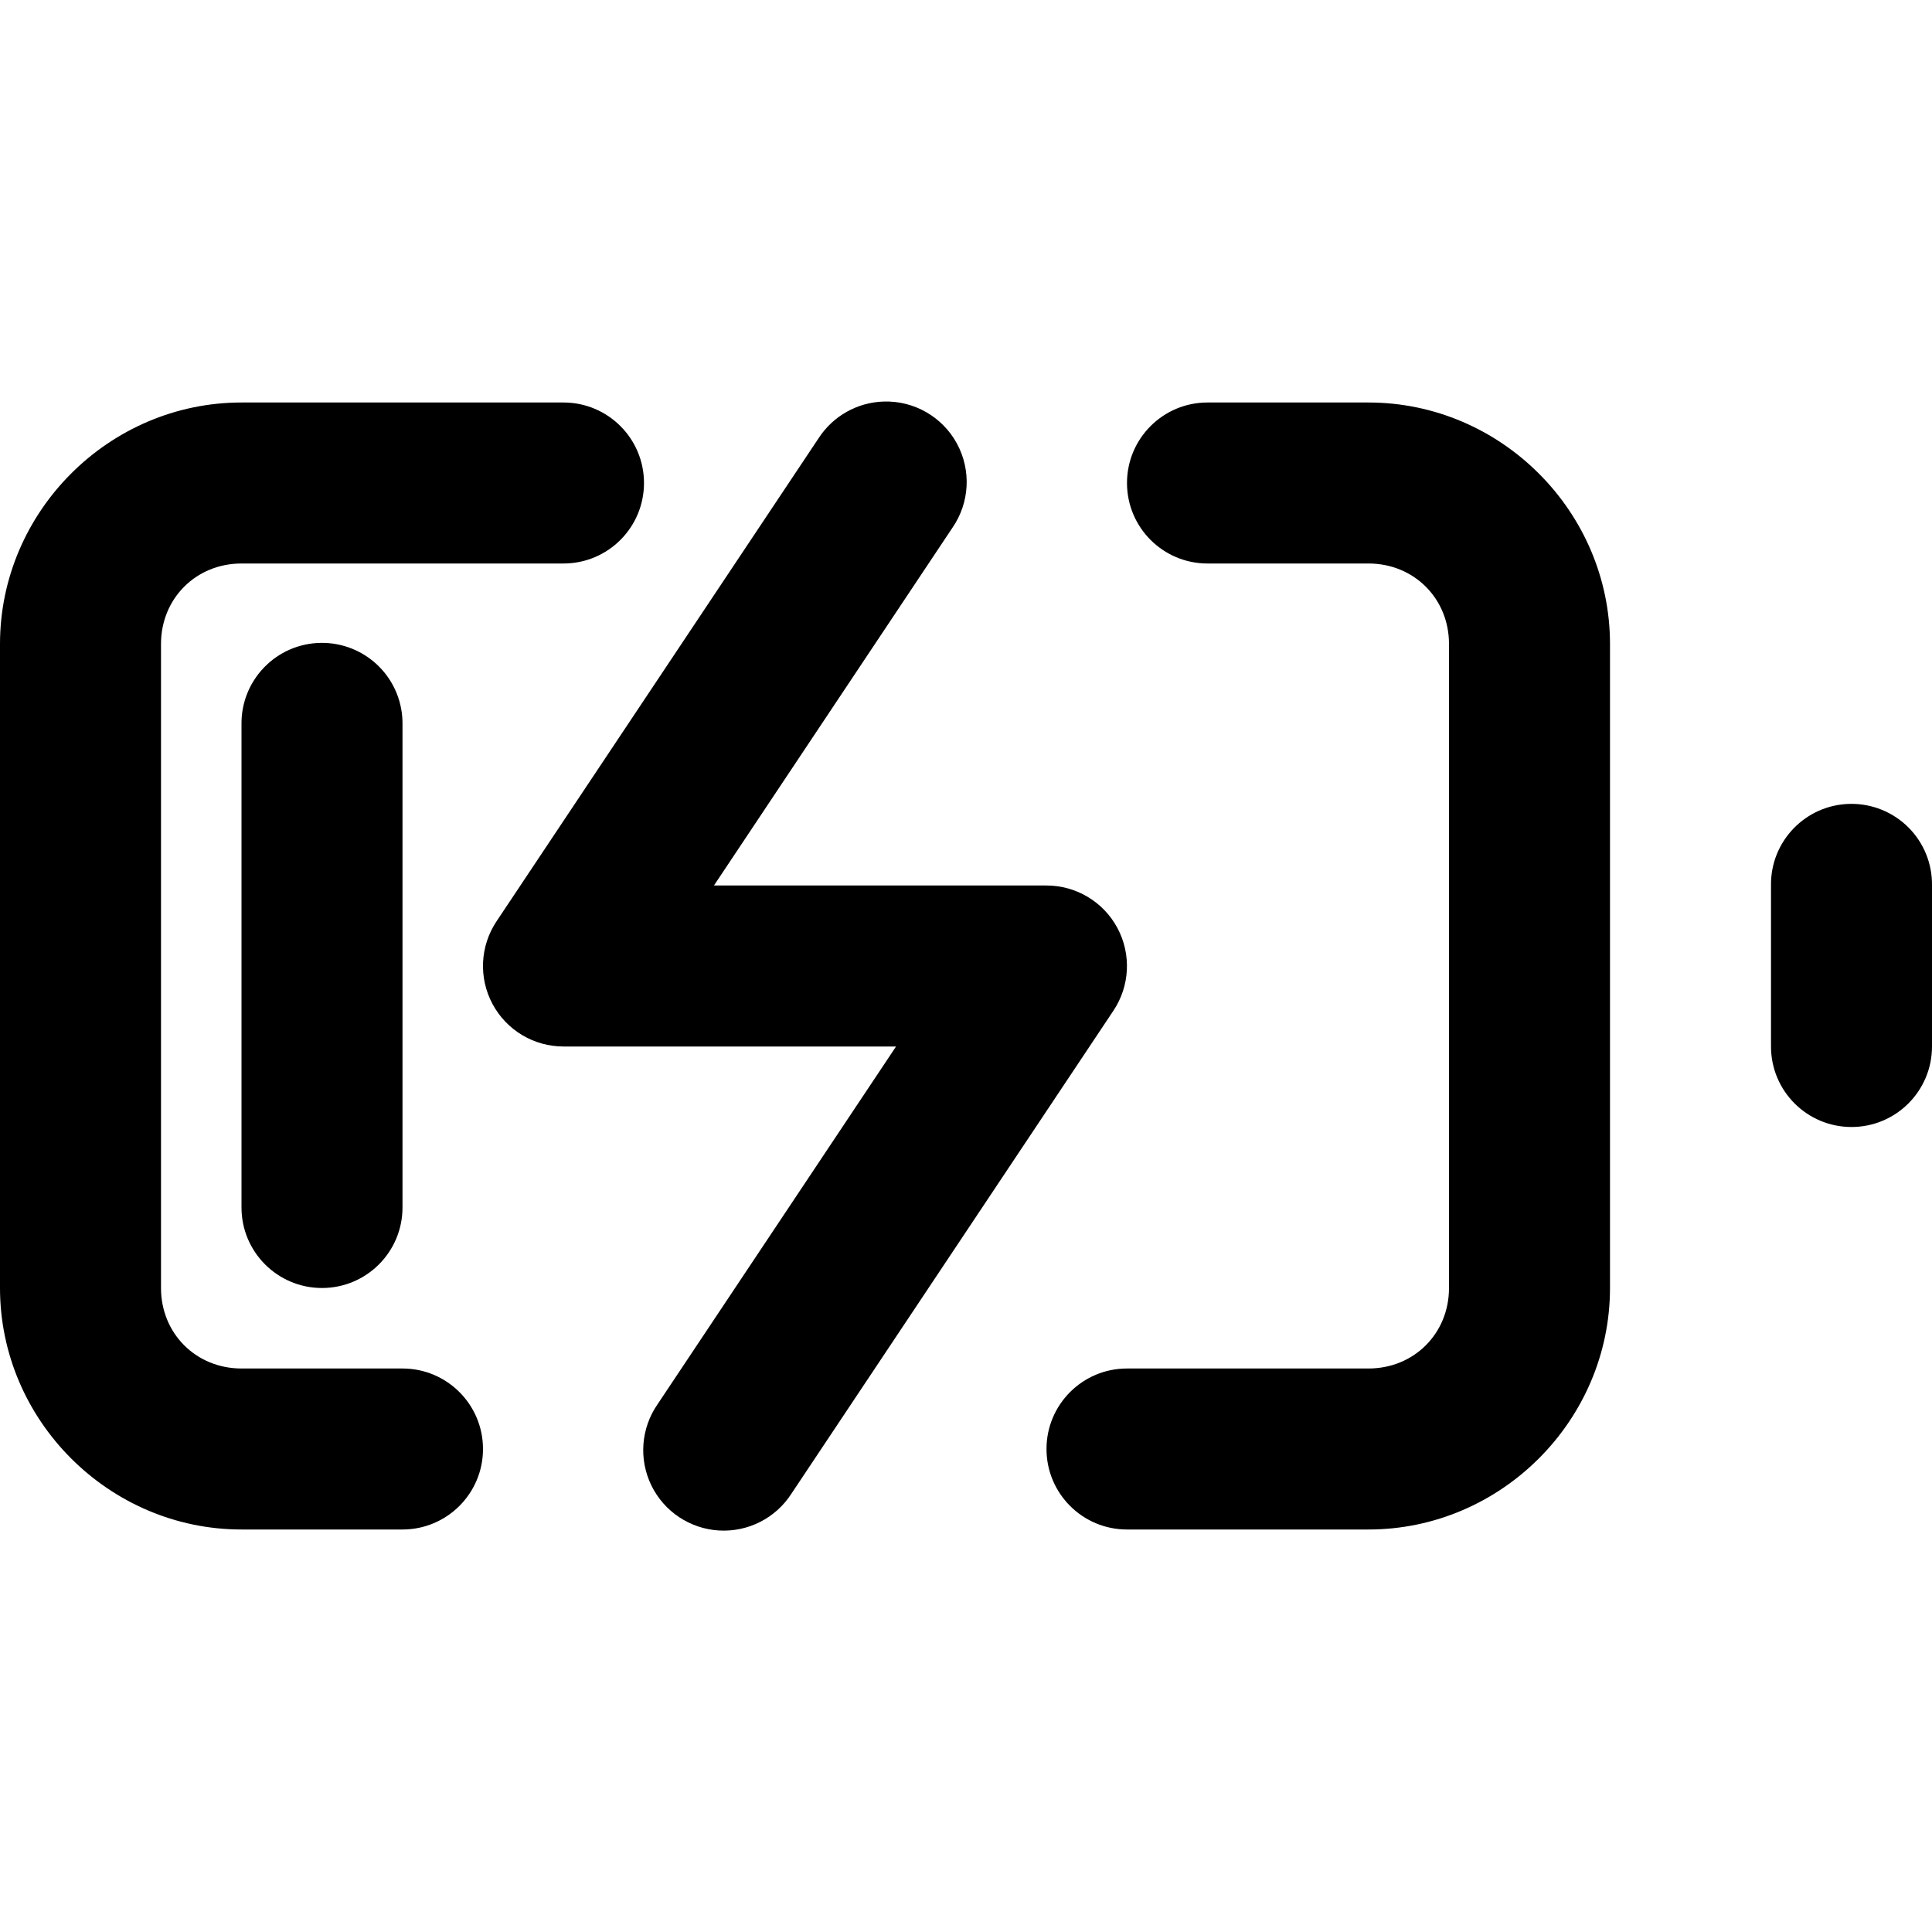
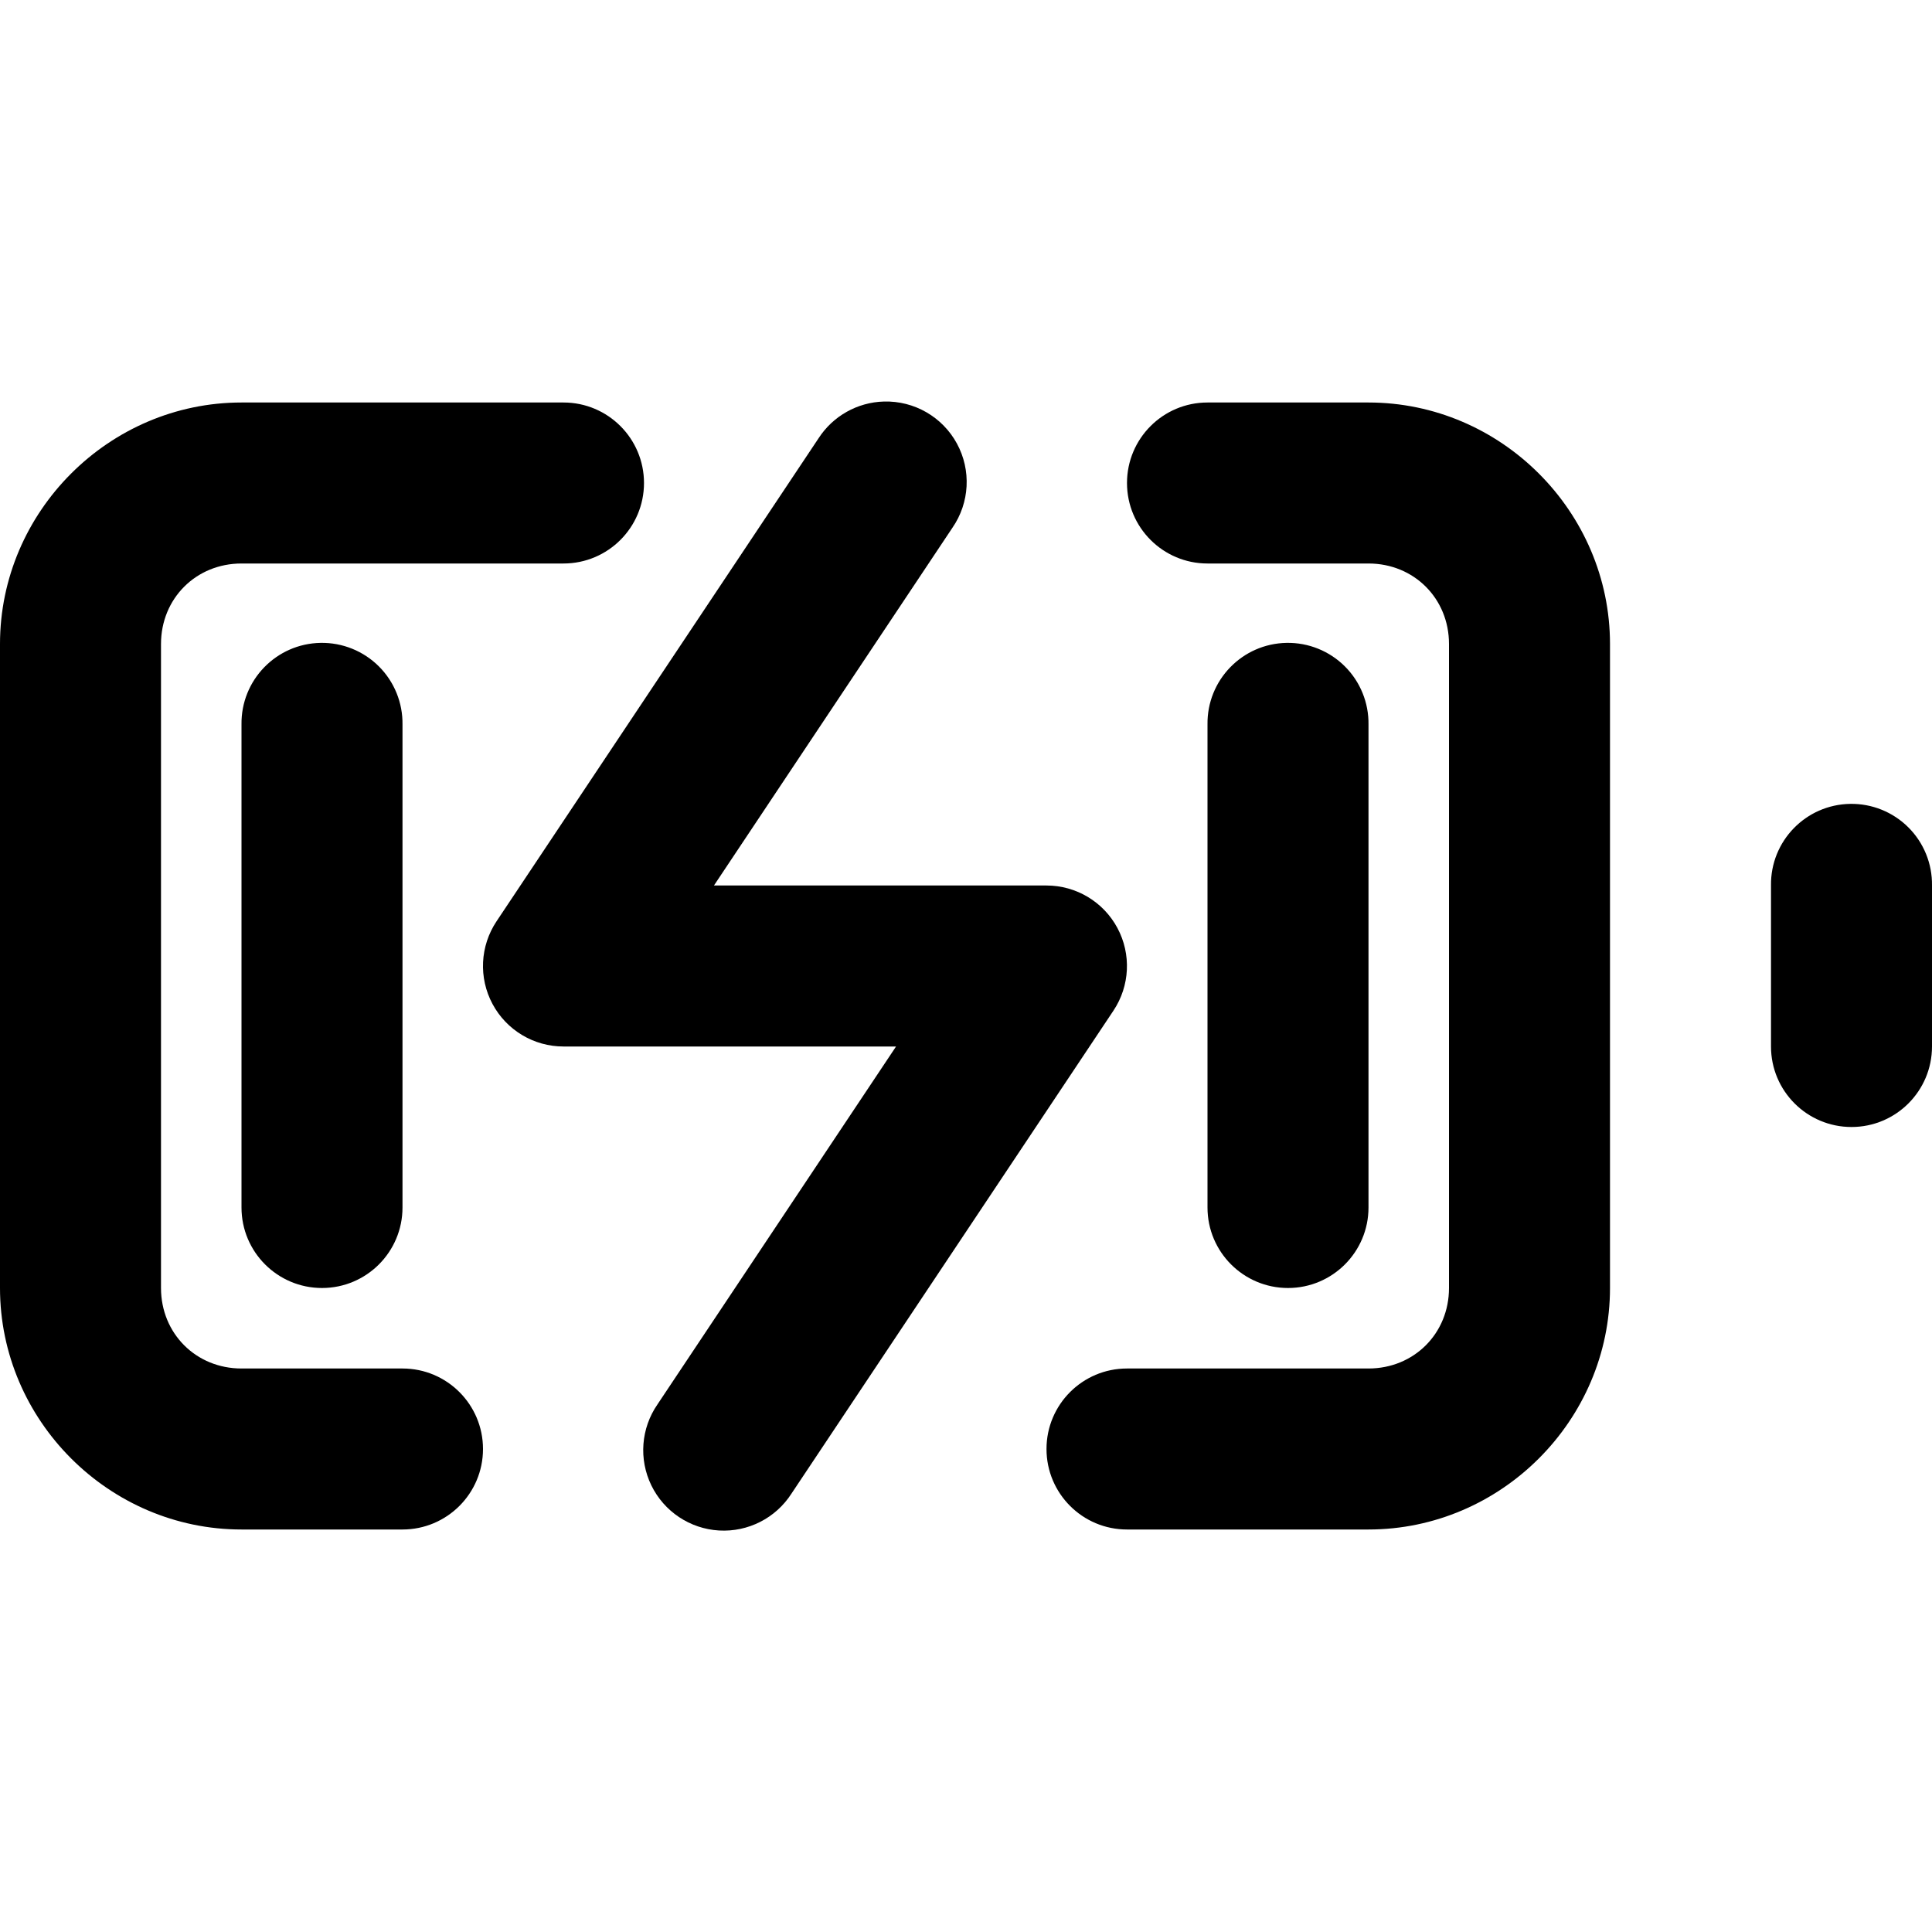
- <svg xmlns="http://www.w3.org/2000/svg" style="isolation:isolate" viewBox="0 0 24 24" width="24" height="24" version="1.1" id="svg17">
+ <svg xmlns="http://www.w3.org/2000/svg" style="isolation:isolate" viewBox="0 0 24 24" width="24" height="24" version="1.1" id="svg19">
  <defs id="defs5">
-     <clipPath id="_clipPath_DhHSOQkkBJgOoj4Lj901JhYd0Te05rrV">
+     <clipPath id="_clipPath_y2ZOrhCrfxc3Mwg8I7MPOVEWikrIyGmj">
      <rect width="24" height="24" id="rect2" />
    </clipPath>
  </defs>
  <path style="color:#000000;font-style:normal;font-variant:normal;font-weight:normal;font-stretch:normal;font-size:medium;line-height:normal;font-family:sans-serif;font-variant-ligatures:normal;font-variant-position:normal;font-variant-caps:normal;font-variant-numeric:normal;font-variant-alternates:normal;font-feature-settings:normal;text-indent:0;text-align:start;text-decoration:none;text-decoration-line:none;text-decoration-style:solid;text-decoration-color:#000000;letter-spacing:normal;word-spacing:normal;text-transform:none;writing-mode:lr-tb;direction:ltr;text-orientation:mixed;dominant-baseline:auto;baseline-shift:baseline;text-anchor:start;white-space:normal;shape-padding:0;clip-rule:nonzero;display:inline;overflow:visible;visibility:visible;opacity:1;isolation:auto;mix-blend-mode:normal;color-interpolation:sRGB;color-interpolation-filters:linearRGB;solid-color:#000000;solid-opacity:1;vector-effect:non-scaling-stroke;fill:#000000;fill-opacity:1;fill-rule:nonzero;stroke:none;stroke-width:2;stroke-linecap:round;stroke-linejoin:round;stroke-miterlimit:4;stroke-dasharray:none;stroke-dashoffset:0;stroke-opacity:1;color-rendering:auto;image-rendering:auto;shape-rendering:auto;text-rendering:auto;enable-background:accumulate" d="M 3,5 C 1.355,5 0,6.355 0,8 v 8 c 0,1.645 1.355,3 3,3 H 5 A 1,1 0 1 0 5,17 H 3 C 2.435,17 2,16.565 2,16 V 8 C 2,7.435 2.435,7 3,7 H 7 A 1,1 0 1 0 7,5 Z m 12,0 a 1,1 0 1 0 0,2 h 2 c 0.565,0 1,0.435 1,1 v 8 c 0,0.565 -0.435,1 -1,1 h -3 a 1,1 0 1 0 0,2 h 3 c 1.645,0 3,-1.355 3,-3 V 8 C 20,6.355 18.645,5 17,5 Z" id="path7" />
  <path style="color:#000000;font-style:normal;font-variant:normal;font-weight:normal;font-stretch:normal;font-size:medium;line-height:normal;font-family:sans-serif;font-variant-ligatures:normal;font-variant-position:normal;font-variant-caps:normal;font-variant-numeric:normal;font-variant-alternates:normal;font-feature-settings:normal;text-indent:0;text-align:start;text-decoration:none;text-decoration-line:none;text-decoration-style:solid;text-decoration-color:#000000;letter-spacing:normal;word-spacing:normal;text-transform:none;writing-mode:lr-tb;direction:ltr;text-orientation:mixed;dominant-baseline:auto;baseline-shift:baseline;text-anchor:start;white-space:normal;shape-padding:0;clip-rule:nonzero;display:inline;overflow:visible;visibility:visible;opacity:1;isolation:auto;mix-blend-mode:normal;color-interpolation:sRGB;color-interpolation-filters:linearRGB;solid-color:#000000;solid-opacity:1;vector-effect:non-scaling-stroke;fill:#000000;fill-opacity:1;fill-rule:nonzero;stroke:none;stroke-width:2;stroke-linecap:round;stroke-linejoin:round;stroke-miterlimit:4;stroke-dasharray:none;stroke-dashoffset:0;stroke-opacity:1;color-rendering:auto;image-rendering:auto;shape-rendering:auto;text-rendering:auto;enable-background:accumulate" d="M 22.984,9.986 A 1,1 0 0 0 22,11 v 2 a 1,1 0 1 0 2,0 V 11 A 1,1 0 0 0 22.984,9.986 Z" id="line9" />
  <path style="color:#000000;font-style:normal;font-variant:normal;font-weight:normal;font-stretch:normal;font-size:medium;line-height:normal;font-family:sans-serif;font-variant-ligatures:normal;font-variant-position:normal;font-variant-caps:normal;font-variant-numeric:normal;font-variant-alternates:normal;font-feature-settings:normal;text-indent:0;text-align:start;text-decoration:none;text-decoration-line:none;text-decoration-style:solid;text-decoration-color:#000000;letter-spacing:normal;word-spacing:normal;text-transform:none;writing-mode:lr-tb;direction:ltr;text-orientation:mixed;dominant-baseline:auto;baseline-shift:baseline;text-anchor:start;white-space:normal;shape-padding:0;clip-rule:nonzero;display:inline;overflow:visible;visibility:visible;opacity:1;isolation:auto;mix-blend-mode:normal;color-interpolation:sRGB;color-interpolation-filters:linearRGB;solid-color:#000000;solid-opacity:1;vector-effect:non-scaling-stroke;fill:#000000;fill-opacity:1;fill-rule:nonzero;stroke:none;stroke-width:2;stroke-linecap:round;stroke-linejoin:round;stroke-miterlimit:4;stroke-dasharray:none;stroke-dashoffset:0;stroke-opacity:1;color-rendering:auto;image-rendering:auto;shape-rendering:auto;text-rendering:auto;enable-background:accumulate" d="m 10.98,4.988 a 1,1 0 0 0 -0.812,0.457 L 6.168,11.445 A 1,1 0 0 0 7,13 h 4.131 l -2.963,4.445 a 1,1 0 1 0 1.664,1.109 l 4,-6 A 1,1 0 0 0 13,11 H 8.869 L 11.832,6.555 A 1,1 0 0 0 10.98,4.988 Z" id="path11" />
  <path style="color:#000000;font-style:normal;font-variant:normal;font-weight:normal;font-stretch:normal;font-size:medium;line-height:normal;font-family:sans-serif;font-variant-ligatures:normal;font-variant-position:normal;font-variant-caps:normal;font-variant-numeric:normal;font-variant-alternates:normal;font-feature-settings:normal;text-indent:0;text-align:start;text-decoration:none;text-decoration-line:none;text-decoration-style:solid;text-decoration-color:#000000;letter-spacing:normal;word-spacing:normal;text-transform:none;writing-mode:lr-tb;direction:ltr;text-orientation:mixed;dominant-baseline:auto;baseline-shift:baseline;text-anchor:start;white-space:normal;shape-padding:0;clip-rule:nonzero;display:inline;overflow:visible;visibility:visible;opacity:1;isolation:auto;mix-blend-mode:normal;color-interpolation:sRGB;color-interpolation-filters:linearRGB;solid-color:#000000;solid-opacity:1;vector-effect:non-scaling-stroke;fill:#000000;fill-opacity:1;fill-rule:nonzero;stroke:none;stroke-width:2;stroke-linecap:round;stroke-linejoin:round;stroke-miterlimit:3;stroke-dasharray:none;stroke-dashoffset:0;stroke-opacity:1;color-rendering:auto;image-rendering:auto;shape-rendering:auto;text-rendering:auto;enable-background:accumulate" d="M 3.984,7.986 A 1,1 0 0 0 3,9 v 6 a 1,1 0 1 0 2,0 V 9 A 1,1 0 0 0 3.984,7.986 Z" id="line13" />
+   <path style="color:#000000;font-style:normal;font-variant:normal;font-weight:normal;font-stretch:normal;font-size:medium;line-height:normal;font-family:sans-serif;font-variant-ligatures:normal;font-variant-position:normal;font-variant-caps:normal;font-variant-numeric:normal;font-variant-alternates:normal;font-feature-settings:normal;text-indent:0;text-align:start;text-decoration:none;text-decoration-line:none;text-decoration-style:solid;text-decoration-color:#000000;letter-spacing:normal;word-spacing:normal;text-transform:none;writing-mode:lr-tb;direction:ltr;text-orientation:mixed;dominant-baseline:auto;baseline-shift:baseline;text-anchor:start;white-space:normal;shape-padding:0;clip-rule:nonzero;display:inline;overflow:visible;visibility:visible;opacity:1;isolation:auto;mix-blend-mode:normal;color-interpolation:sRGB;color-interpolation-filters:linearRGB;solid-color:#000000;solid-opacity:1;vector-effect:non-scaling-stroke;fill:#000000;fill-opacity:1;fill-rule:nonzero;stroke:none;stroke-width:2;stroke-linecap:round;stroke-linejoin:round;stroke-miterlimit:3;stroke-dasharray:none;stroke-dashoffset:0;stroke-opacity:1;color-rendering:auto;image-rendering:auto;shape-rendering:auto;text-rendering:auto;enable-background:accumulate" d="M 15.984,7.986 A 1,1 0 0 0 15,9 v 6 a 1,1 0 1 0 2,0 V 9 A 1,1 0 0 0 15.984,7.986 Z" id="line15" />
</svg>
